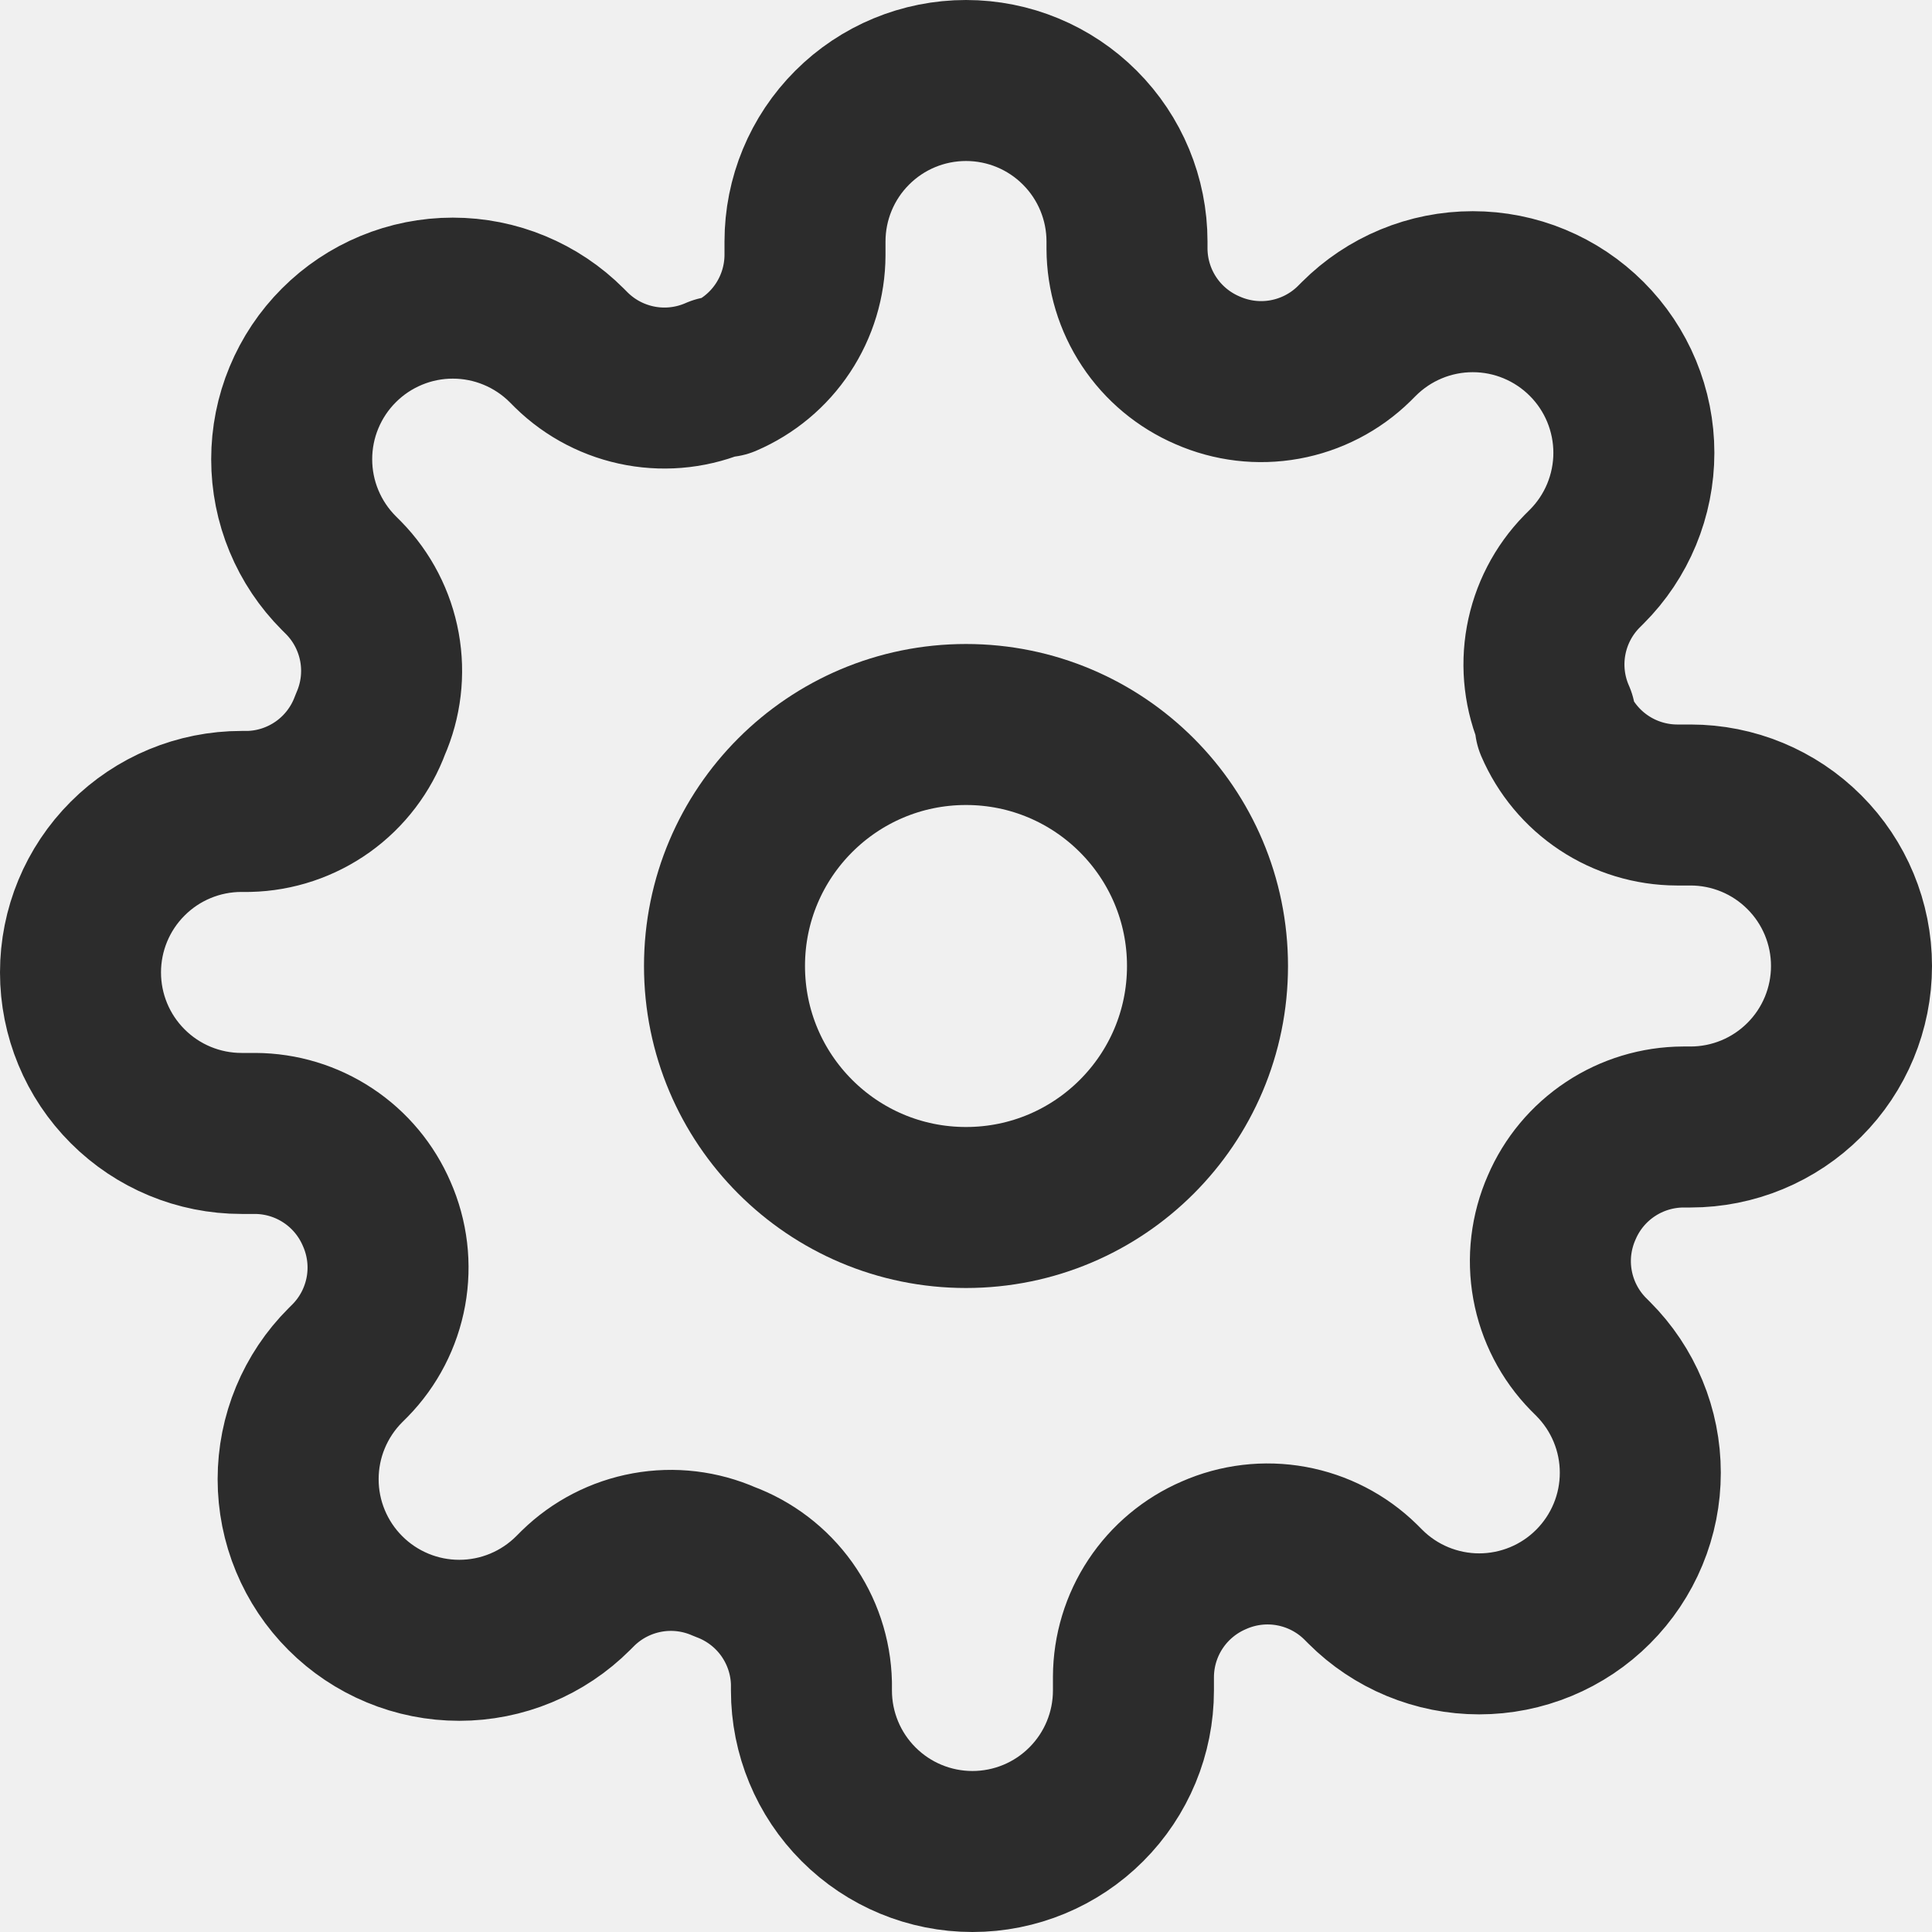
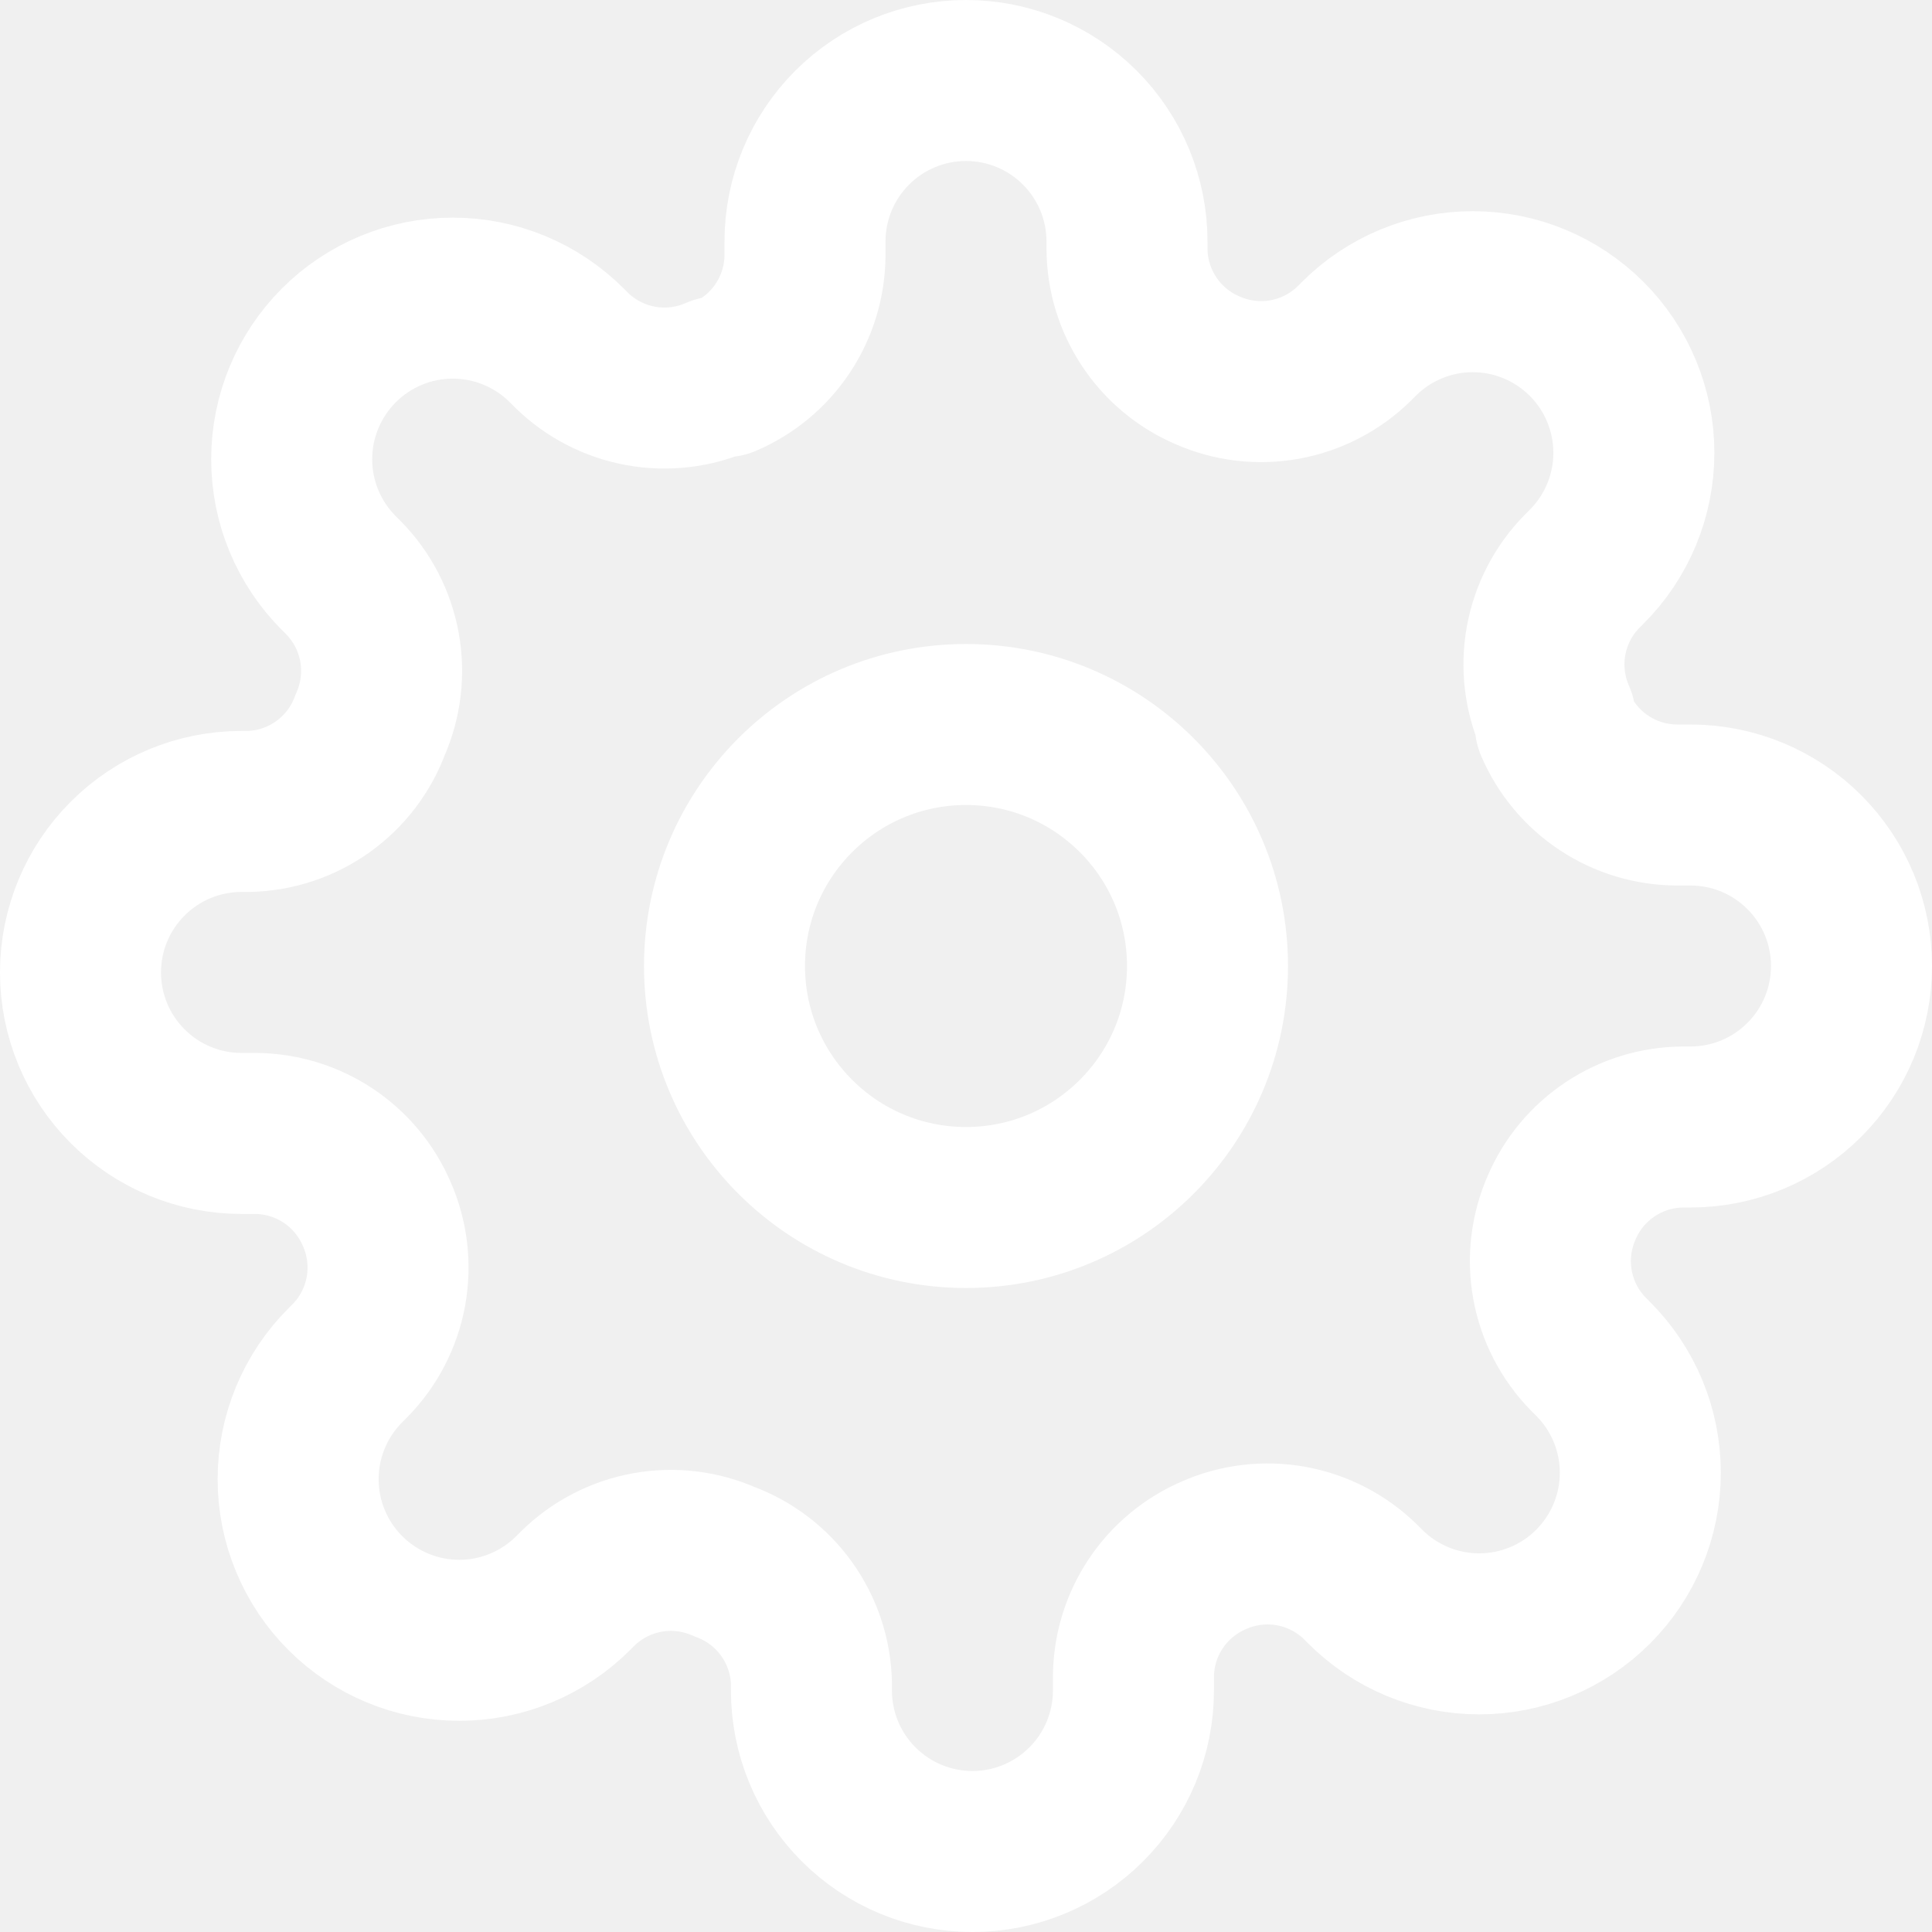
<svg xmlns="http://www.w3.org/2000/svg" width="48" height="48" viewBox="0 0 48 48" fill="none">
  <g clip-path="url(#clip0_50_239)">
-     <path d="M24 30C27.314 30 30 27.314 30 24C30 20.686 27.314 18 24 18C20.686 18 18 20.686 18 24C18 27.314 20.686 30 24 30Z" stroke="#2C2C2C" stroke-width="4" stroke-linecap="round" stroke-linejoin="round" />
-     <path d="M38.8 30C38.534 30.603 38.454 31.272 38.572 31.921C38.69 32.57 38.999 33.169 39.46 33.64L39.58 33.76C39.952 34.132 40.247 34.573 40.448 35.058C40.65 35.544 40.753 36.064 40.753 36.59C40.753 37.116 40.65 37.636 40.448 38.122C40.247 38.607 39.952 39.048 39.58 39.42C39.209 39.792 38.767 40.087 38.282 40.288C37.796 40.489 37.276 40.593 36.75 40.593C36.224 40.593 35.704 40.489 35.218 40.288C34.733 40.087 34.291 39.792 33.92 39.42L33.8 39.3C33.329 38.839 32.73 38.53 32.081 38.412C31.432 38.294 30.763 38.374 30.16 38.64C29.569 38.894 29.064 39.315 28.709 39.851C28.353 40.388 28.163 41.016 28.16 41.66V42C28.16 43.061 27.739 44.078 26.988 44.828C26.238 45.579 25.221 46 24.16 46C23.099 46 22.082 45.579 21.332 44.828C20.581 44.078 20.16 43.061 20.16 42V41.82C20.145 41.158 19.93 40.516 19.545 39.977C19.16 39.439 18.622 39.029 18 38.8C17.397 38.534 16.728 38.454 16.079 38.572C15.43 38.69 14.831 38.999 14.36 39.46L14.24 39.58C13.868 39.952 13.427 40.247 12.942 40.448C12.456 40.65 11.936 40.753 11.41 40.753C10.884 40.753 10.364 40.65 9.878 40.448C9.393 40.247 8.951 39.952 8.58 39.58C8.208 39.209 7.913 38.767 7.712 38.282C7.51 37.796 7.407 37.276 7.407 36.75C7.407 36.224 7.51 35.704 7.712 35.218C7.913 34.733 8.208 34.291 8.58 33.92L8.7 33.8C9.161 33.329 9.47 32.73 9.588 32.081C9.706 31.432 9.626 30.763 9.36 30.16C9.106 29.569 8.686 29.064 8.149 28.709C7.612 28.353 6.984 28.163 6.34 28.16H6C4.939 28.16 3.922 27.739 3.172 26.988C2.421 26.238 2 25.221 2 24.16C2 23.099 2.421 22.082 3.172 21.332C3.922 20.581 4.939 20.16 6 20.16H6.18C6.842 20.145 7.484 19.93 8.023 19.545C8.561 19.16 8.971 18.622 9.2 18C9.466 17.397 9.546 16.728 9.428 16.079C9.31 15.43 9.001 14.831 8.54 14.36L8.42 14.24C8.048 13.868 7.753 13.427 7.552 12.942C7.35 12.456 7.247 11.936 7.247 11.41C7.247 10.884 7.35 10.364 7.552 9.878C7.753 9.393 8.048 8.951 8.42 8.58C8.791 8.208 9.233 7.913 9.718 7.712C10.204 7.51 10.724 7.407 11.25 7.407C11.776 7.407 12.296 7.51 12.782 7.712C13.267 7.913 13.709 8.208 14.08 8.58L14.2 8.7C14.671 9.161 15.27 9.47 15.919 9.588C16.568 9.706 17.237 9.626 17.84 9.36H18C18.591 9.106 19.096 8.686 19.451 8.149C19.807 7.612 19.997 6.984 20 6.34V6C20 4.939 20.421 3.922 21.172 3.172C21.922 2.421 22.939 2 24 2C25.061 2 26.078 2.421 26.828 3.172C27.579 3.922 28 4.939 28 6V6.18C28.003 6.824 28.193 7.452 28.549 7.989C28.904 8.526 29.409 8.946 30 9.2C30.603 9.466 31.272 9.546 31.921 9.428C32.57 9.31 33.169 9.001 33.64 8.54L33.76 8.42C34.132 8.048 34.573 7.753 35.058 7.552C35.544 7.35 36.064 7.247 36.59 7.247C37.116 7.247 37.636 7.35 38.122 7.552C38.607 7.753 39.048 8.048 39.42 8.42C39.792 8.791 40.087 9.233 40.288 9.718C40.489 10.204 40.593 10.724 40.593 11.25C40.593 11.776 40.489 12.296 40.288 12.782C40.087 13.267 39.792 13.709 39.42 14.08L39.3 14.2C38.839 14.671 38.53 15.27 38.412 15.919C38.294 16.568 38.374 17.237 38.64 17.84V18C38.894 18.591 39.315 19.096 39.851 19.451C40.388 19.807 41.016 19.997 41.66 20H42C43.061 20 44.078 20.421 44.828 21.172C45.579 21.922 46 22.939 46 24C46 25.061 45.579 26.078 44.828 26.828C44.078 27.579 43.061 28 42 28H41.82C41.176 28.003 40.548 28.193 40.011 28.549C39.474 28.904 39.053 29.409 38.8 30Z" stroke="#2C2C2C" stroke-width="4" stroke-linecap="round" stroke-linejoin="round" />
+     <path d="M24 30C27.314 30 30 27.314 30 24C30 20.686 27.314 18 24 18C20.686 18 18 20.686 18 24C18 27.314 20.686 30 24 30Z" stroke="white" stroke-width="4" stroke-linecap="round" stroke-linejoin="round" />
+     <path d="M38.8 30C38.534 30.603 38.454 31.272 38.572 31.921C38.69 32.57 38.999 33.169 39.46 33.64L39.58 33.76C39.952 34.132 40.247 34.573 40.448 35.058C40.65 35.544 40.753 36.064 40.753 36.59C40.753 37.116 40.65 37.636 40.448 38.122C40.247 38.607 39.952 39.048 39.58 39.42C39.209 39.792 38.767 40.087 38.282 40.288C37.796 40.489 37.276 40.593 36.75 40.593C36.224 40.593 35.704 40.489 35.218 40.288C34.733 40.087 34.291 39.792 33.92 39.42L33.8 39.3C33.329 38.839 32.73 38.53 32.081 38.412C31.432 38.294 30.763 38.374 30.16 38.64C29.569 38.894 29.064 39.315 28.709 39.851C28.353 40.388 28.163 41.016 28.16 41.66V42C28.16 43.061 27.739 44.078 26.988 44.828C26.238 45.579 25.221 46 24.16 46C23.099 46 22.082 45.579 21.332 44.828C20.581 44.078 20.16 43.061 20.16 42V41.82C20.145 41.158 19.93 40.516 19.545 39.977C19.16 39.439 18.622 39.029 18 38.8C17.397 38.534 16.728 38.454 16.079 38.572C15.43 38.69 14.831 38.999 14.36 39.46L14.24 39.58C13.868 39.952 13.427 40.247 12.942 40.448C12.456 40.65 11.936 40.753 11.41 40.753C10.884 40.753 10.364 40.65 9.878 40.448C9.393 40.247 8.951 39.952 8.58 39.58C8.208 39.209 7.913 38.767 7.712 38.282C7.51 37.796 7.407 37.276 7.407 36.75C7.407 36.224 7.51 35.704 7.712 35.218C7.913 34.733 8.208 34.291 8.58 33.92L8.7 33.8C9.161 33.329 9.47 32.73 9.588 32.081C9.706 31.432 9.626 30.763 9.36 30.16C9.106 29.569 8.686 29.064 8.149 28.709C7.612 28.353 6.984 28.163 6.34 28.16H6C4.939 28.16 3.922 27.739 3.172 26.988C2.421 26.238 2 25.221 2 24.16C2 23.099 2.421 22.082 3.172 21.332C3.922 20.581 4.939 20.16 6 20.16H6.18C6.842 20.145 7.484 19.93 8.023 19.545C8.561 19.16 8.971 18.622 9.2 18C9.466 17.397 9.546 16.728 9.428 16.079C9.31 15.43 9.001 14.831 8.54 14.36L8.42 14.24C8.048 13.868 7.753 13.427 7.552 12.942C7.35 12.456 7.247 11.936 7.247 11.41C7.247 10.884 7.35 10.364 7.552 9.878C7.753 9.393 8.048 8.951 8.42 8.58C8.791 8.208 9.233 7.913 9.718 7.712C10.204 7.51 10.724 7.407 11.25 7.407C11.776 7.407 12.296 7.51 12.782 7.712C13.267 7.913 13.709 8.208 14.08 8.58L14.2 8.7C14.671 9.161 15.27 9.47 15.919 9.588C16.568 9.706 17.237 9.626 17.84 9.36H18C18.591 9.106 19.096 8.686 19.451 8.149C19.807 7.612 19.997 6.984 20 6.34V6C20 4.939 20.421 3.922 21.172 3.172C21.922 2.421 22.939 2 24 2C25.061 2 26.078 2.421 26.828 3.172C27.579 3.922 28 4.939 28 6V6.18C28.003 6.824 28.193 7.452 28.549 7.989C28.904 8.526 29.409 8.946 30 9.2C30.603 9.466 31.272 9.546 31.921 9.428C32.57 9.31 33.169 9.001 33.64 8.54L33.76 8.42C34.132 8.048 34.573 7.753 35.058 7.552C35.544 7.35 36.064 7.247 36.59 7.247C37.116 7.247 37.636 7.35 38.122 7.552C38.607 7.753 39.048 8.048 39.42 8.42C39.792 8.791 40.087 9.233 40.288 9.718C40.489 10.204 40.593 10.724 40.593 11.25C40.593 11.776 40.489 12.296 40.288 12.782C40.087 13.267 39.792 13.709 39.42 14.08L39.3 14.2C38.839 14.671 38.53 15.27 38.412 15.919C38.294 16.568 38.374 17.237 38.64 17.84V18C38.894 18.591 39.315 19.096 39.851 19.451C40.388 19.807 41.016 19.997 41.66 20H42C43.061 20 44.078 20.421 44.828 21.172C45.579 21.922 46 22.939 46 24C46 25.061 45.579 26.078 44.828 26.828C44.078 27.579 43.061 28 42 28H41.82C41.176 28.003 40.548 28.193 40.011 28.549C39.474 28.904 39.053 29.409 38.8 30Z" stroke="white" stroke-width="4" stroke-linecap="round" stroke-linejoin="round" />
  </g>
  <defs>
    <clipPath id="clip0_50_239">
      <rect width="48" height="48" fill="white" />
    </clipPath>
  </defs>
</svg>
